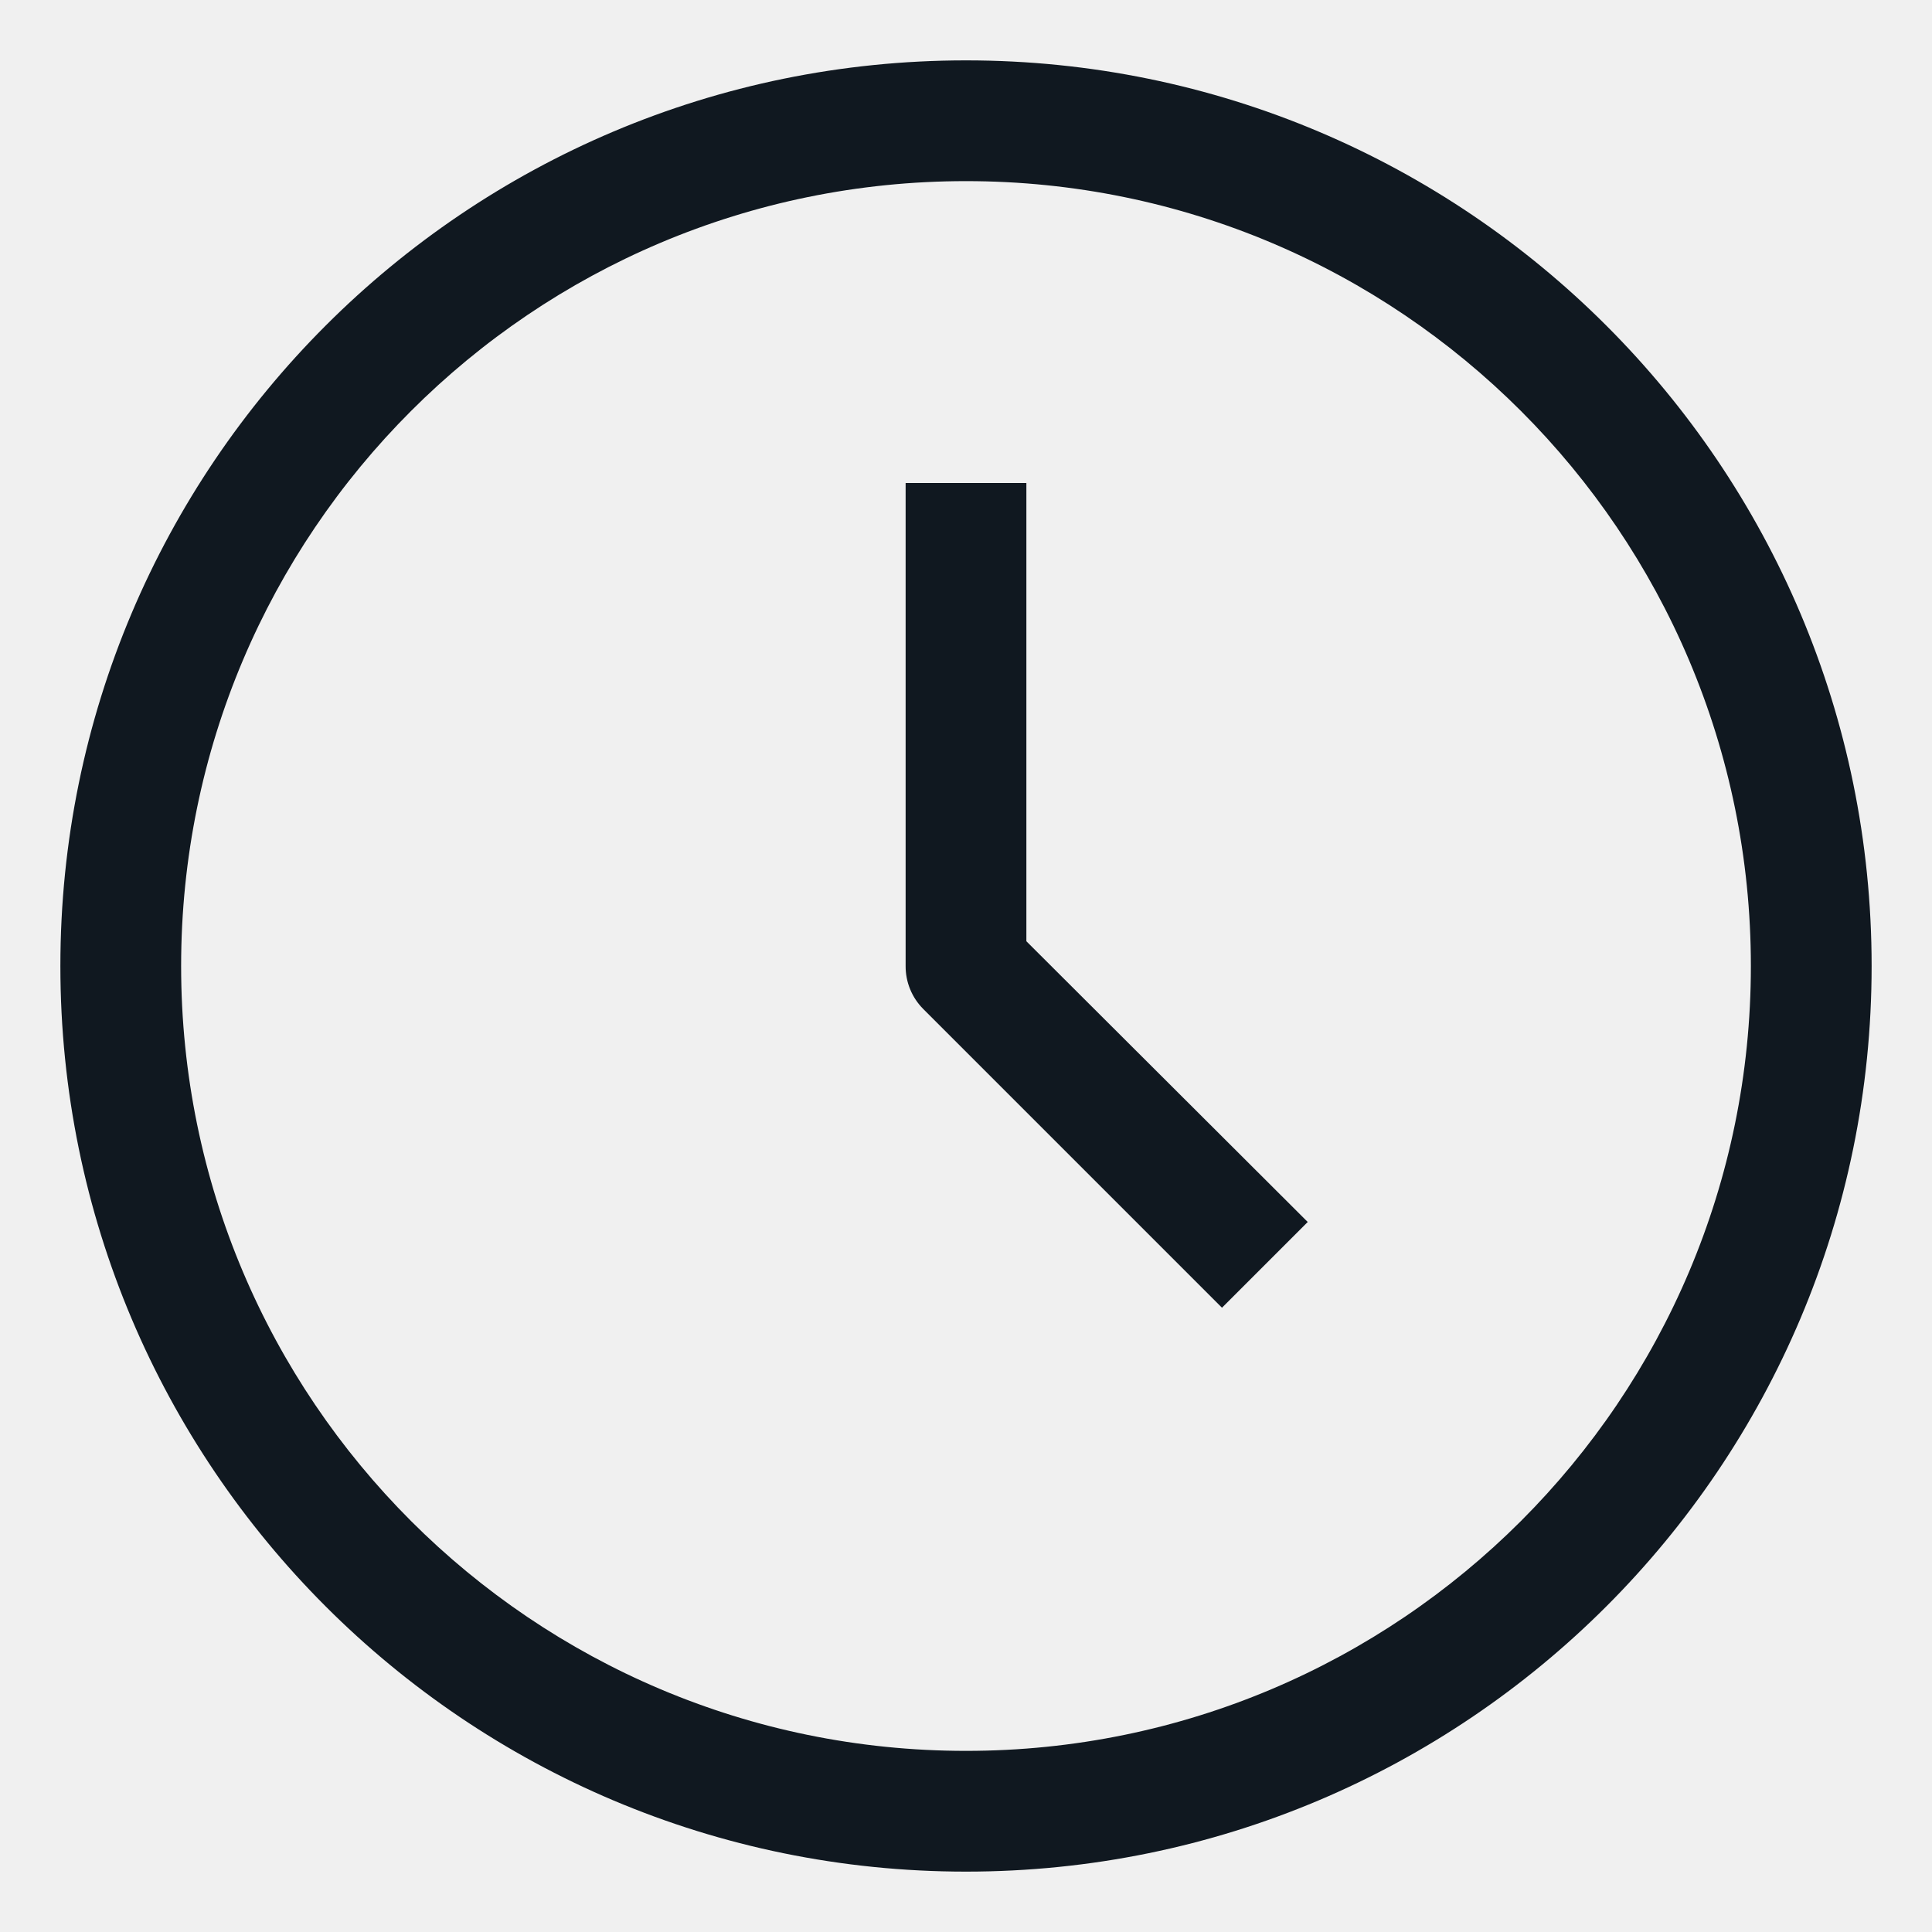
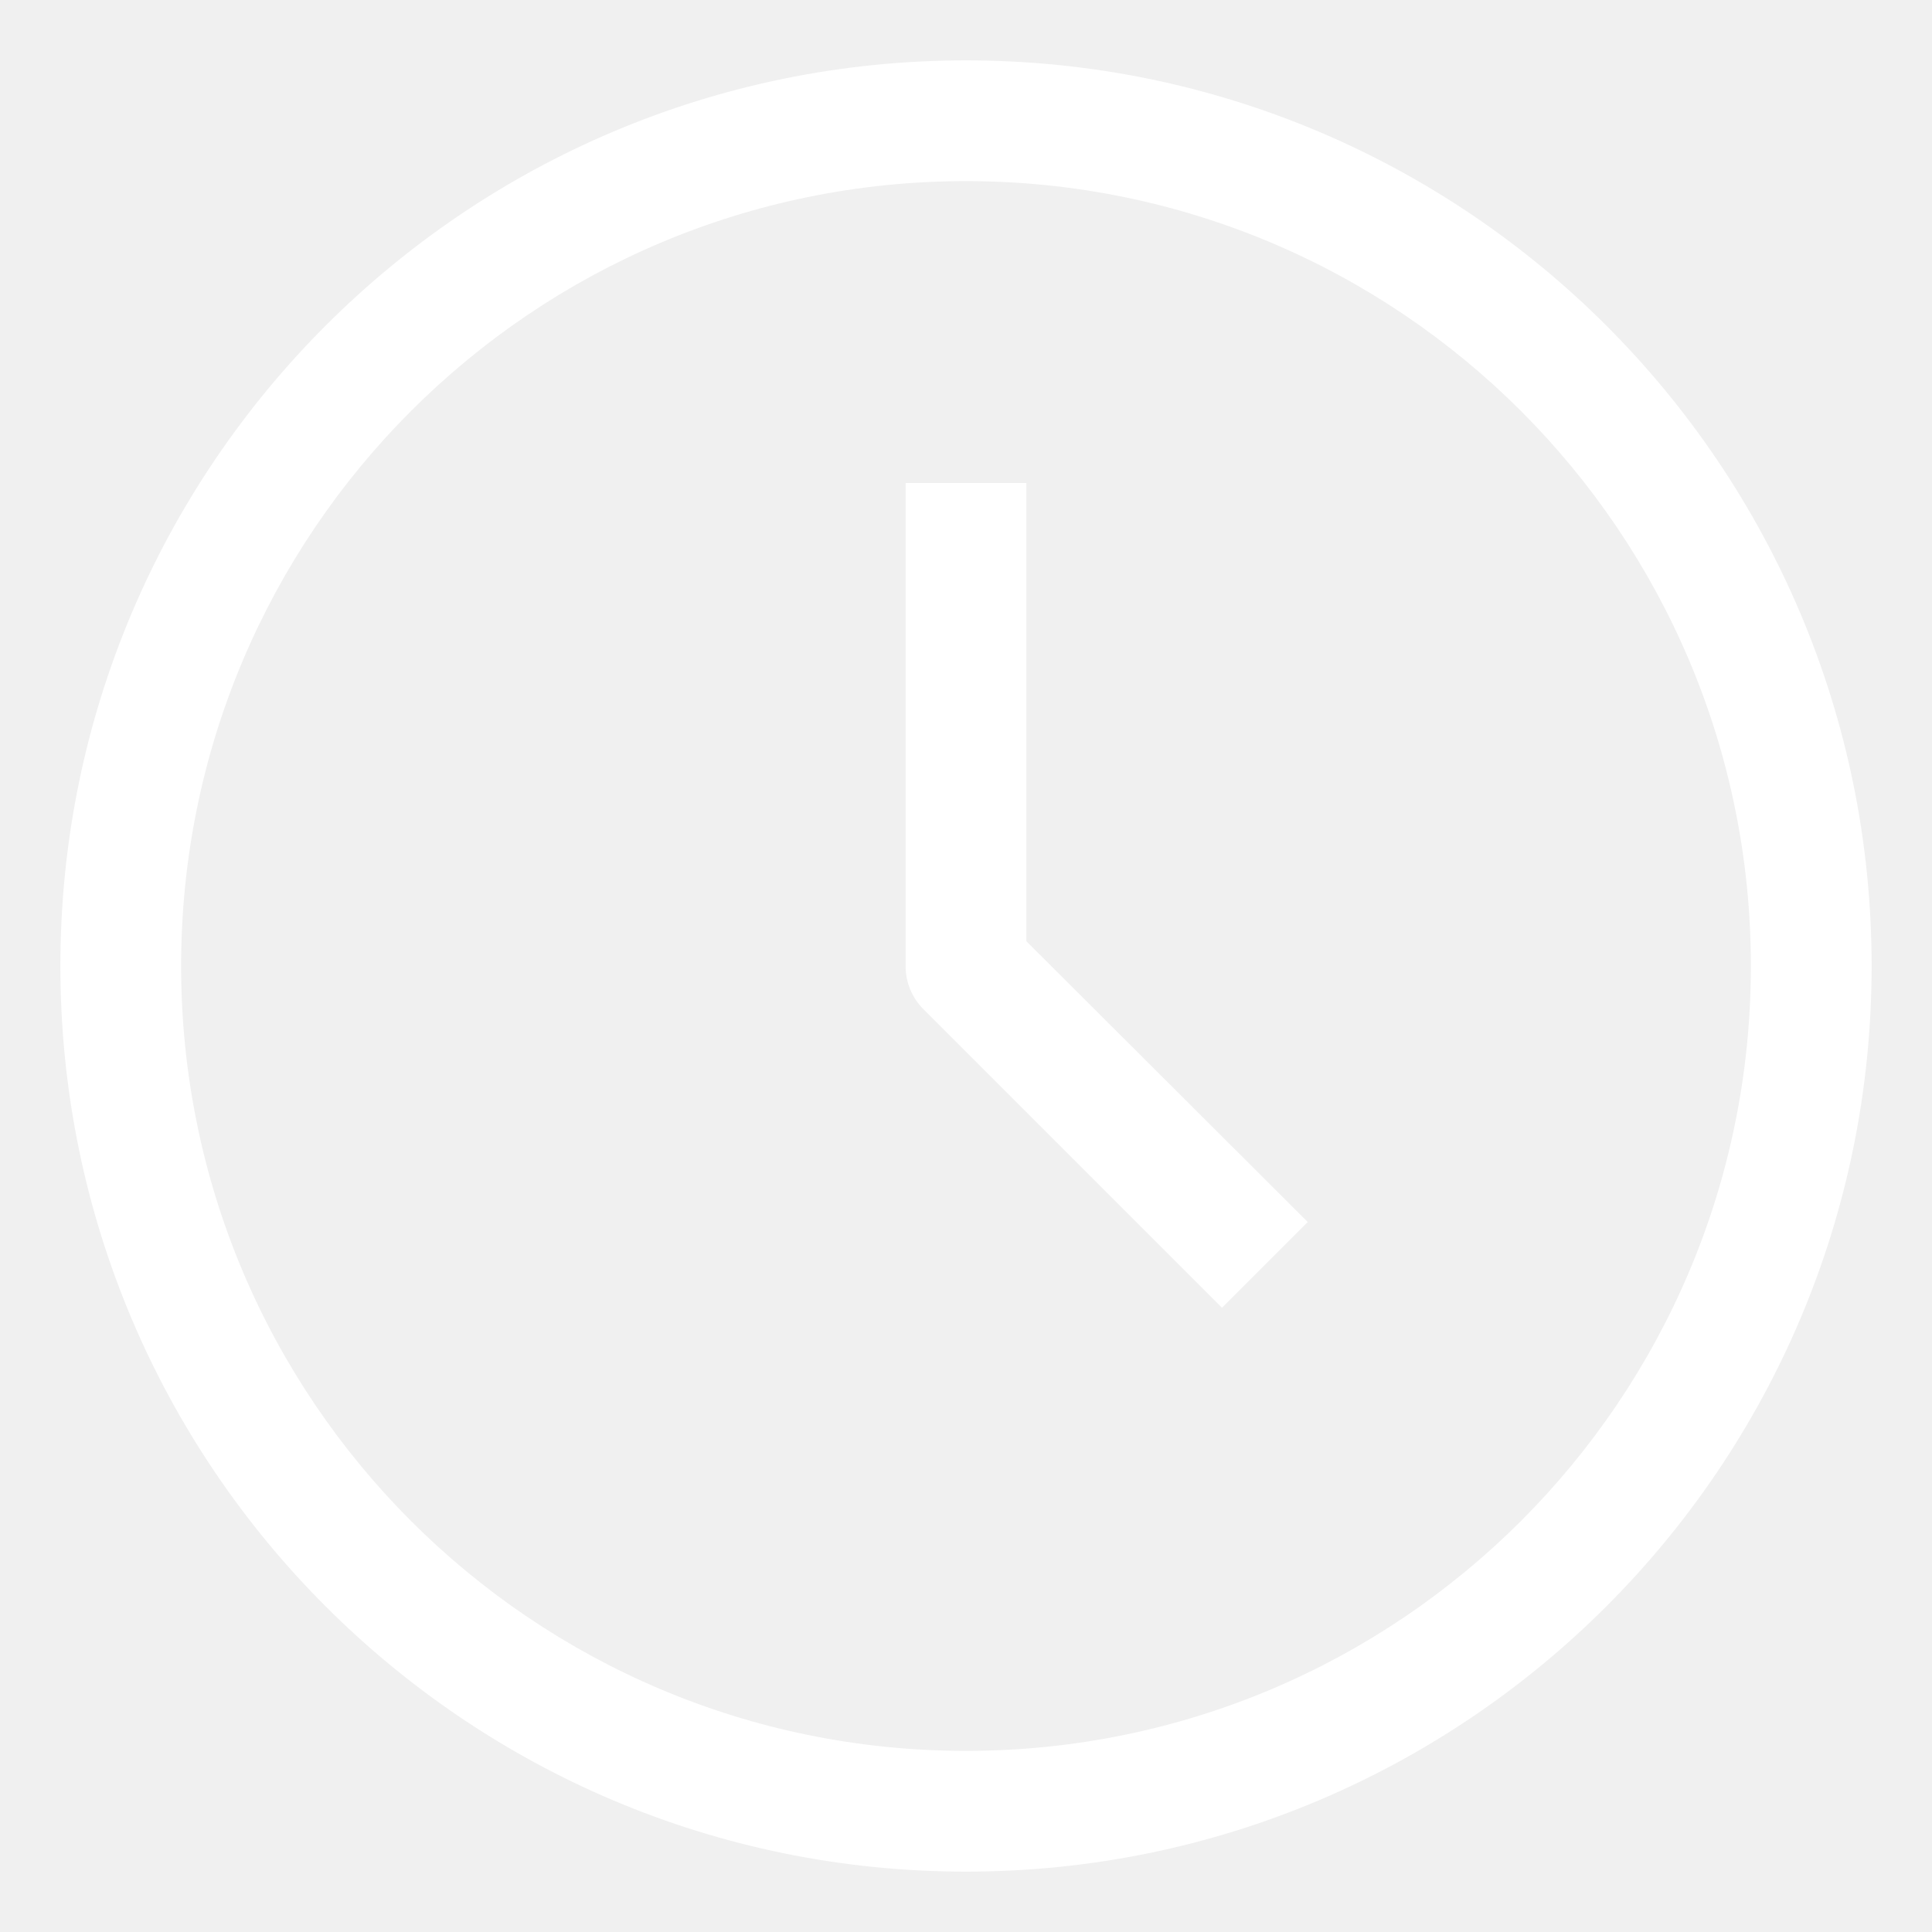
<svg xmlns="http://www.w3.org/2000/svg" viewBox="0 0 32 32">
  <defs>
-     <style>.cls-1{fill:#101820;}</style>
+     <style>.cls-1{fill:white;}</style>
  </defs>
  <g data-name="Layer 15" id="Layer_15">
    <path class="cls-1" d="M16,31A15,15,0,1,1,31,16,15,15,0,0,1,16,31ZM16,3A13,13,0,1,0,29,16,13,13,0,0,0,16,3Z" />
    <path class="cls-1" d="M20.24,21.66l-4.95-4.95A1,1,0,0,1,15,16V8h2v7.59l4.66,4.65Z" />
  </g>
</svg>
